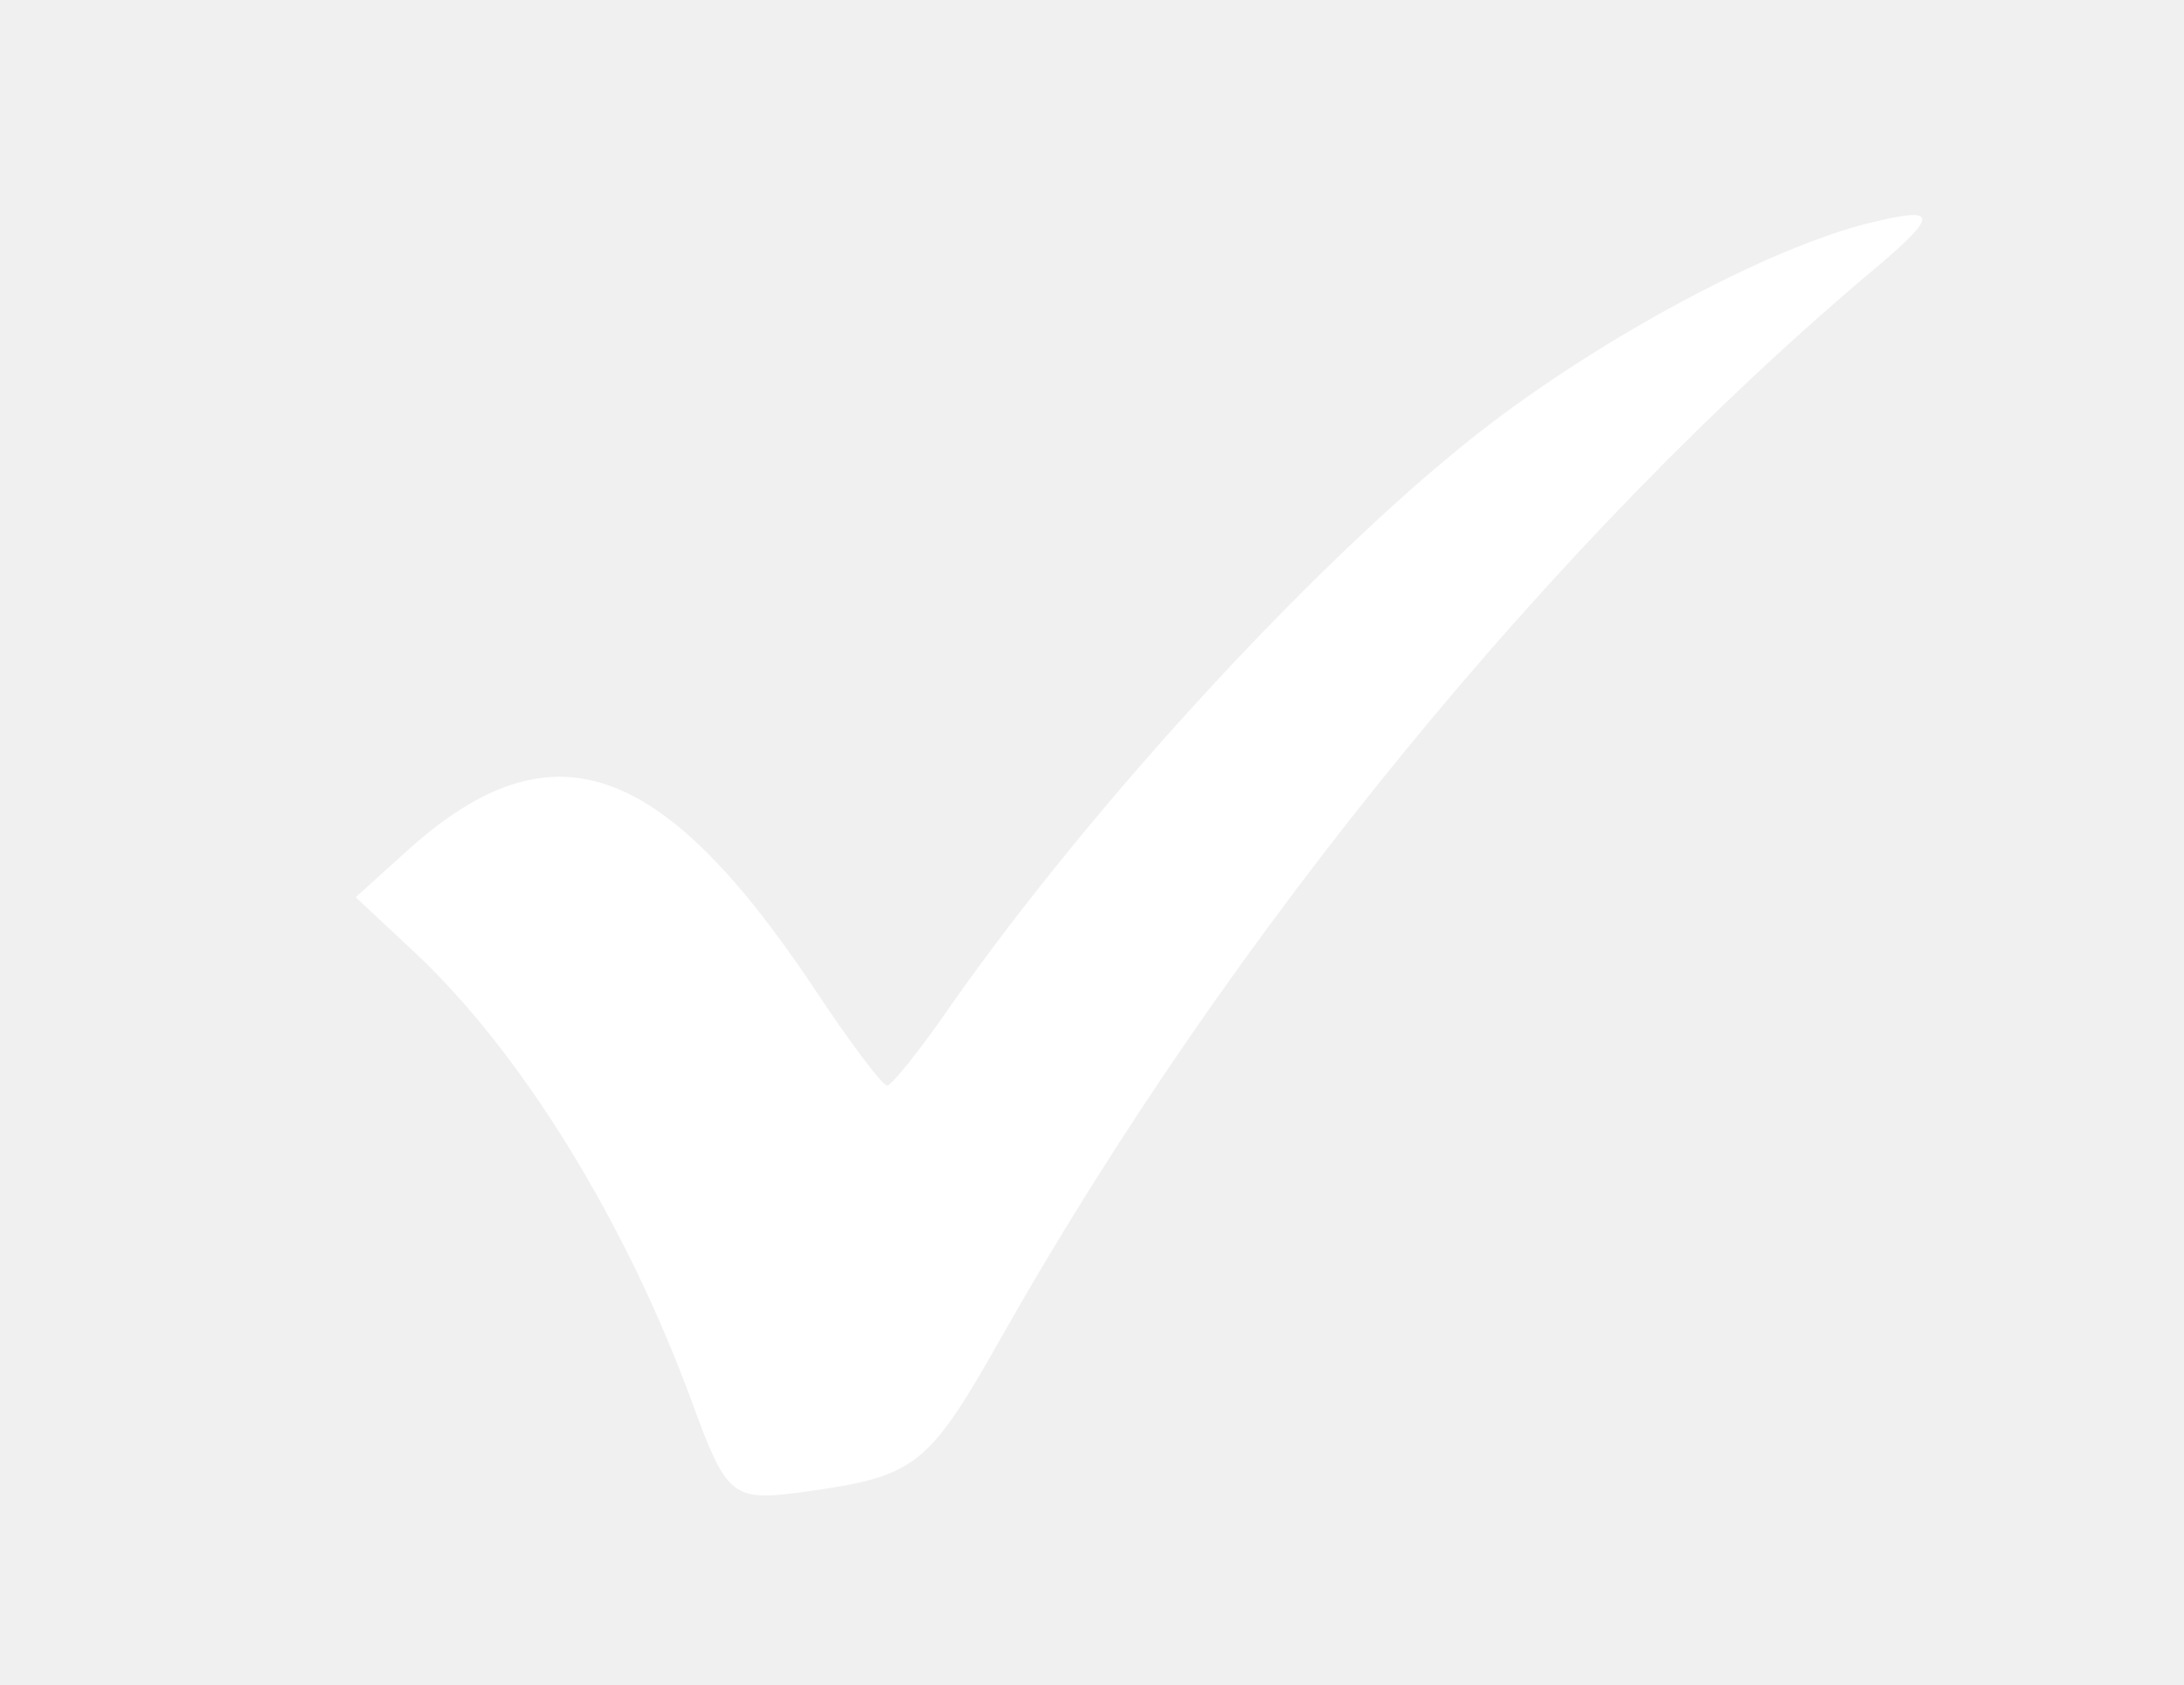
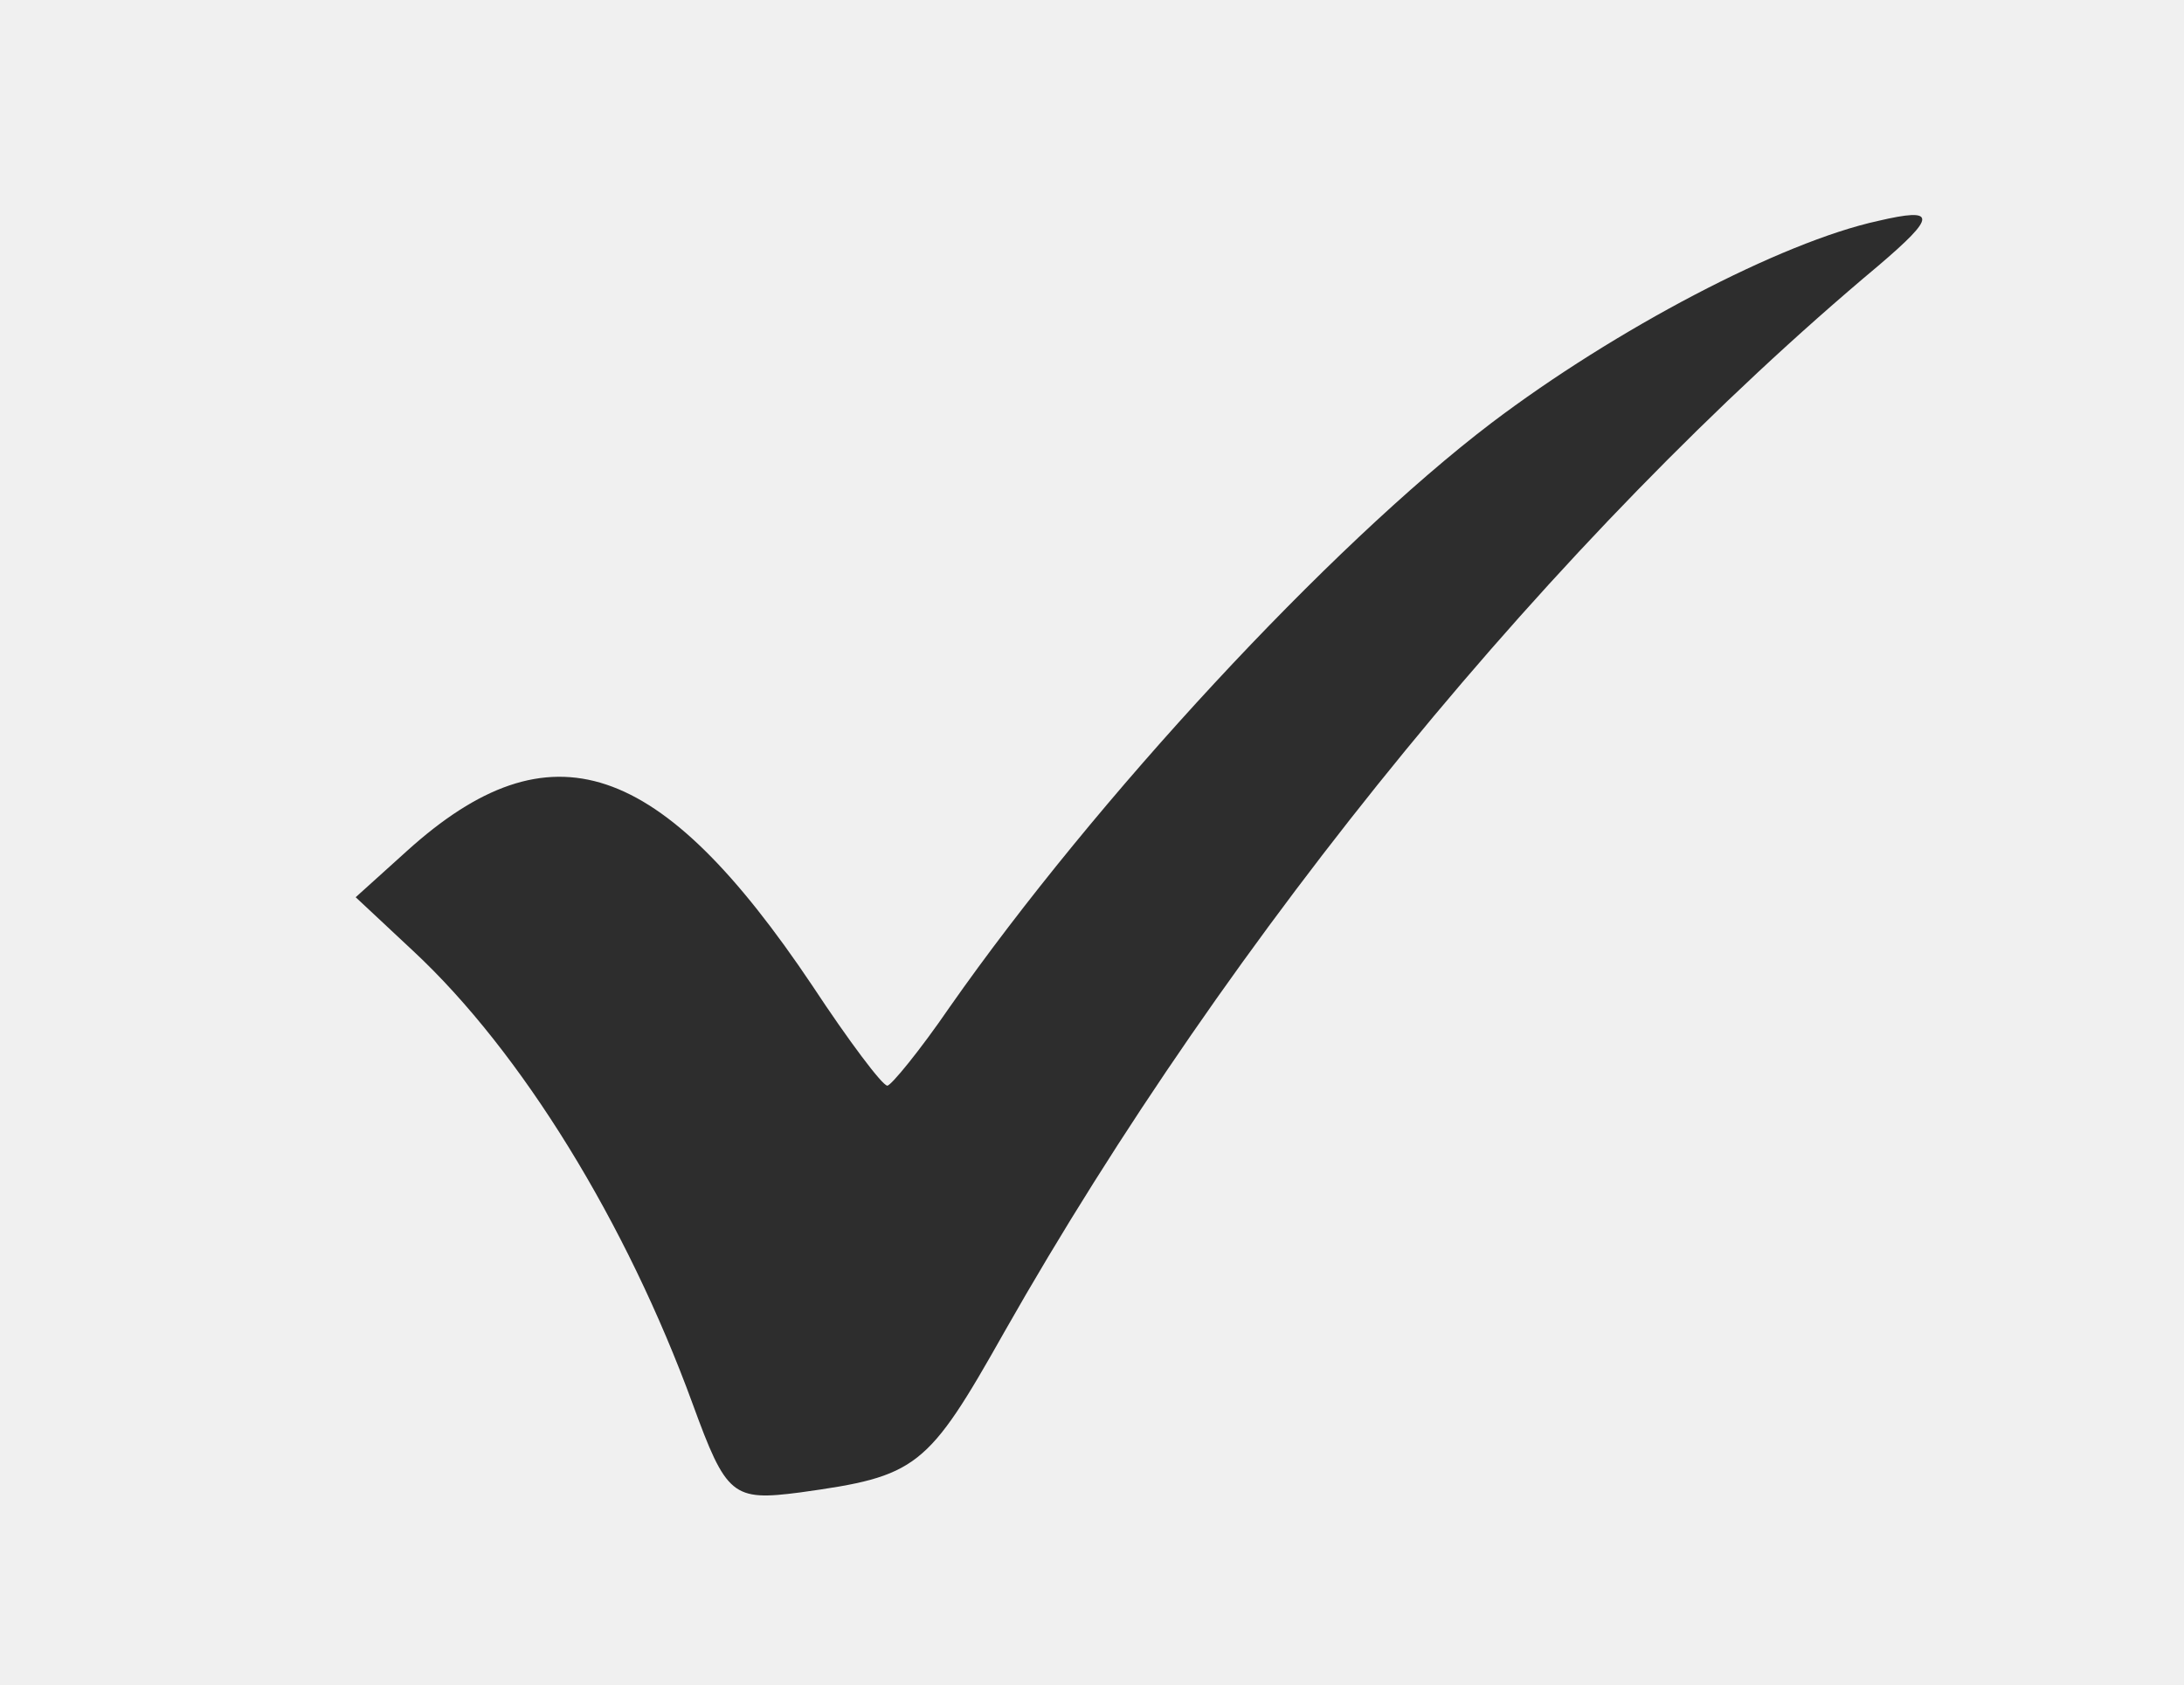
<svg xmlns="http://www.w3.org/2000/svg" version="1.0" width="175pt" height="135pt" viewBox="0 0 175 135" preserveAspectRatio="xMidYMid meet">
-   <g transform="translate(0,135) scale(0.1,-0.1)" fill="#fff" stroke="none">
+   <g transform="translate(0,135) scale(0.1,-0.1)" fill="#2d2d2d" stroke="none">
    <path d="M1505 1173 c-78 -17 -211 -87 -310 -162 -130 -99 -317 -301 -434 -468 -24 -35 -47 -63 -50 -63 -4 0 -31 36 -60 80 -122 182 -210 212 -325 108 l-41 -37 46 -43 c87 -81 171 -218 224 -363 27 -74 32 -78 86 -71 94 13 102 19 164 129 181 319 442 638 700 854 47 40 47 47 0 36z" />
  </g>
</svg>
